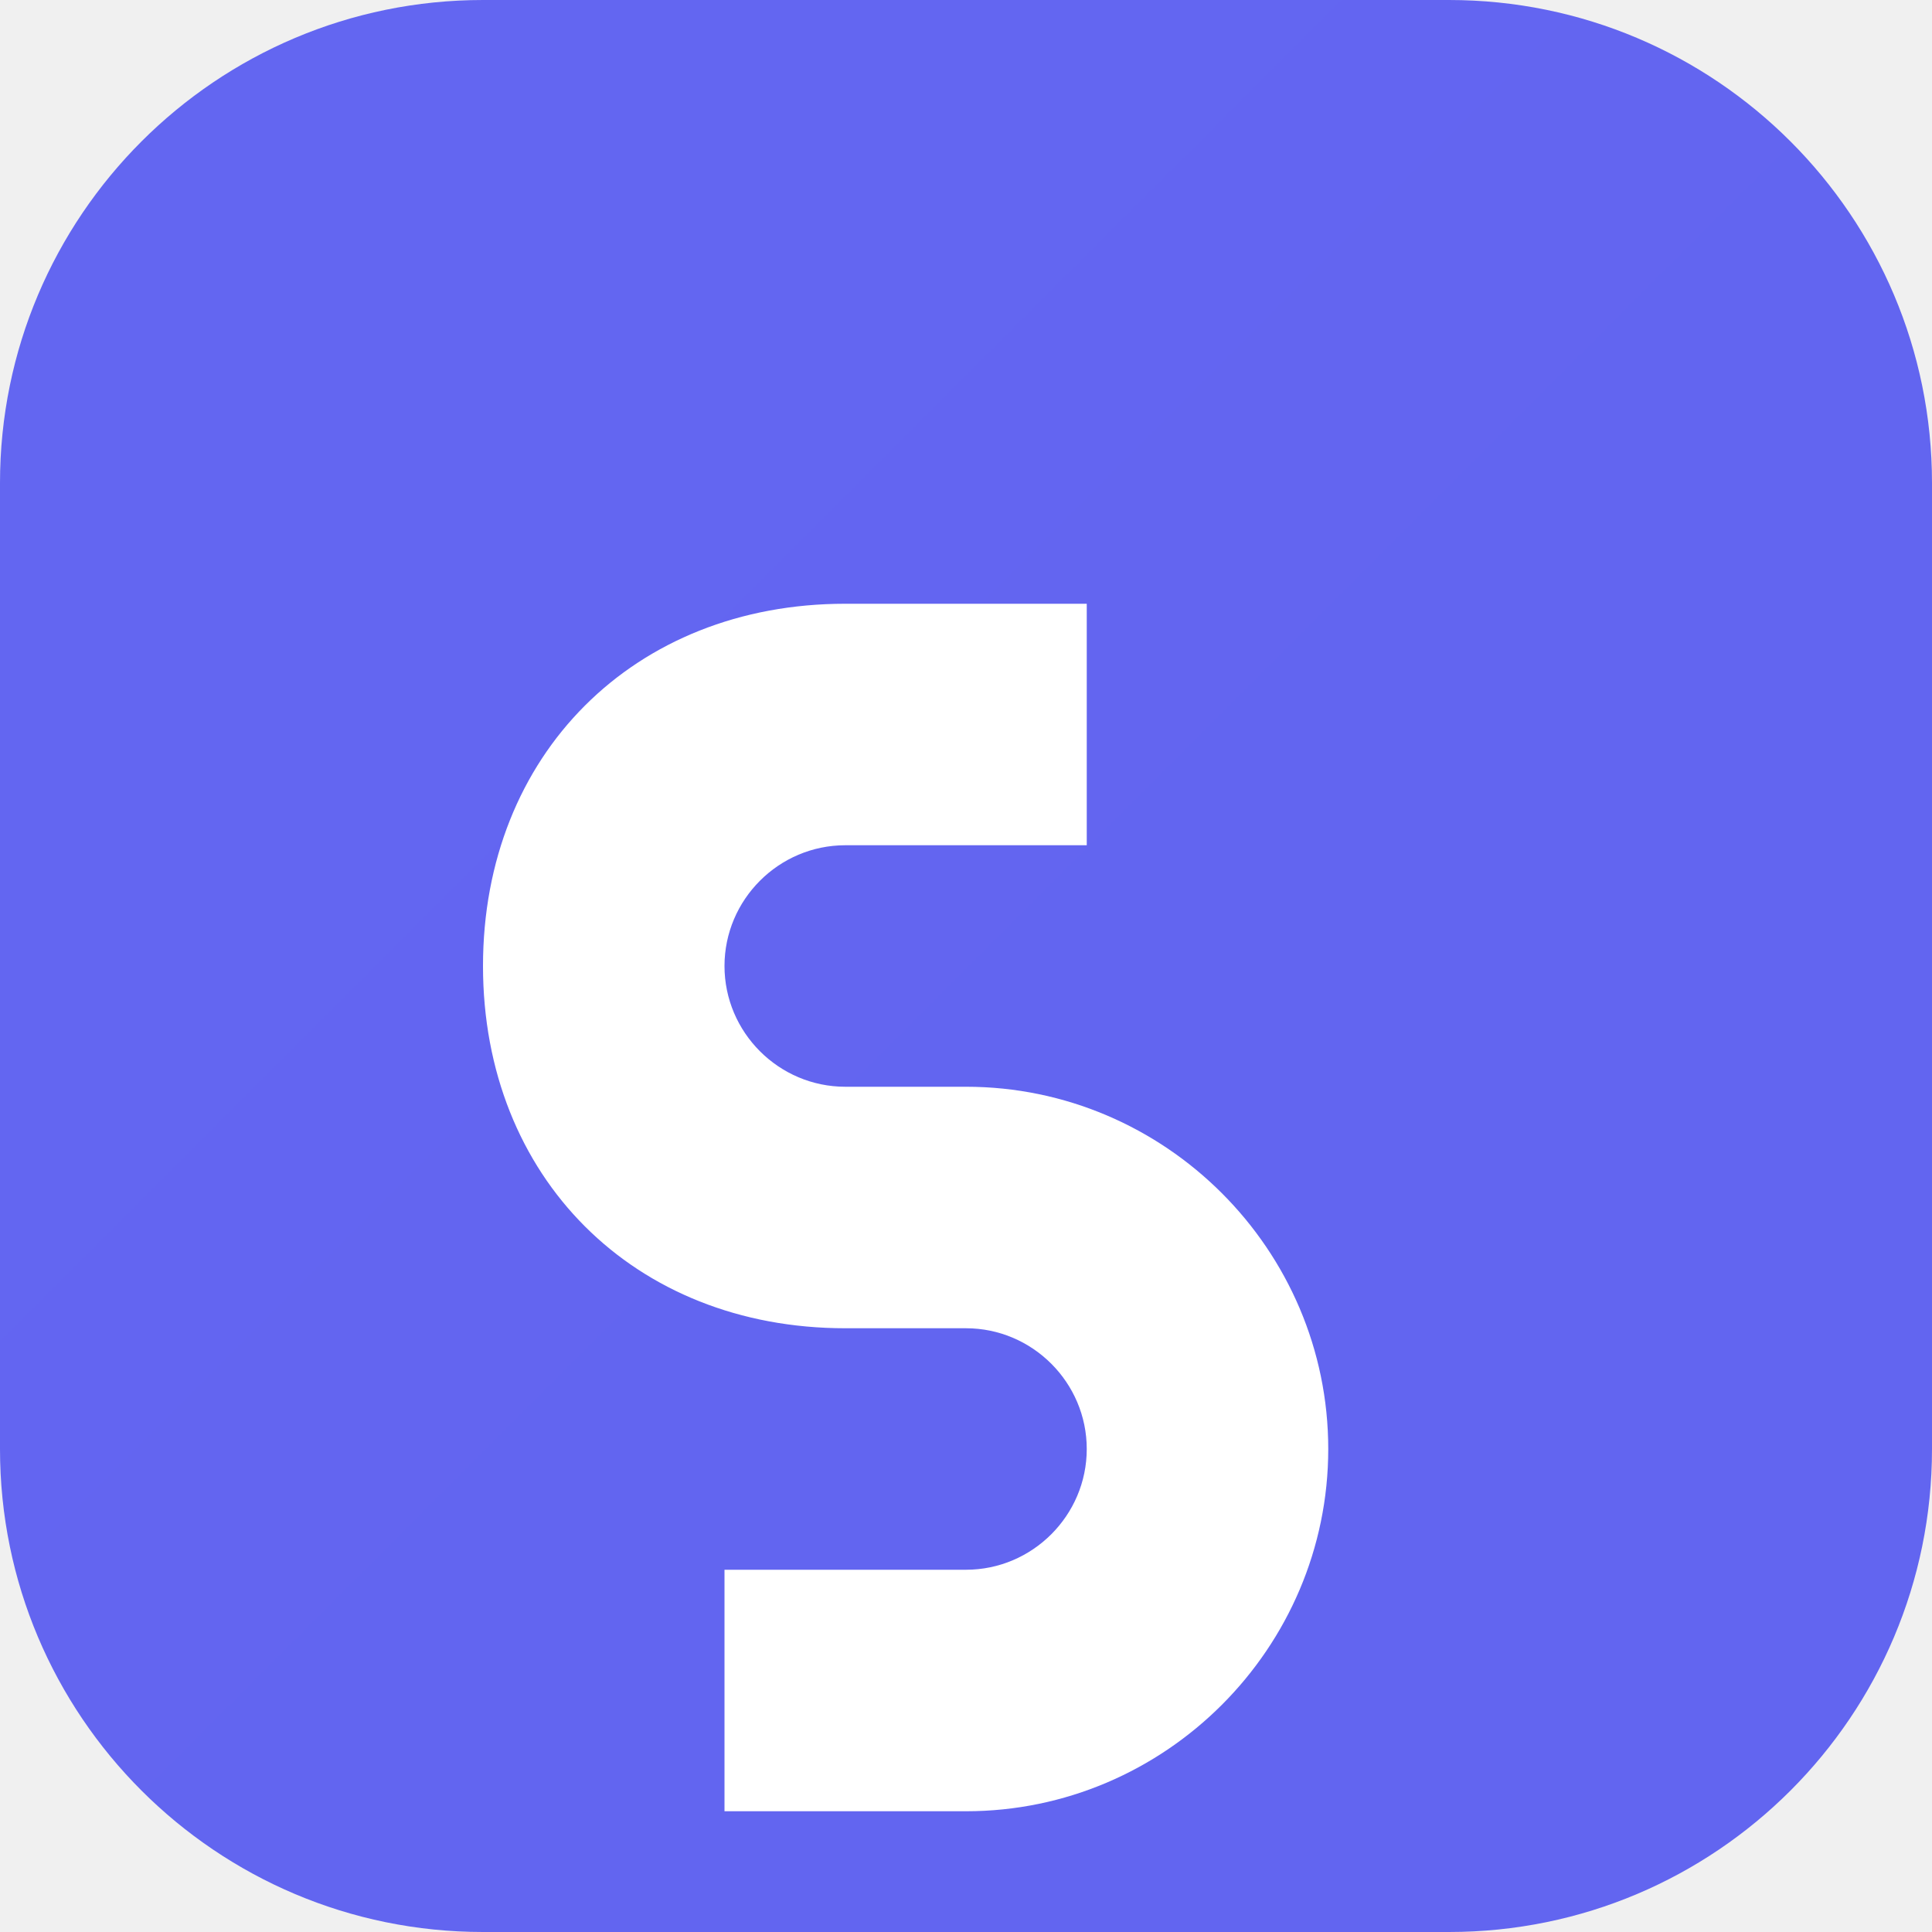
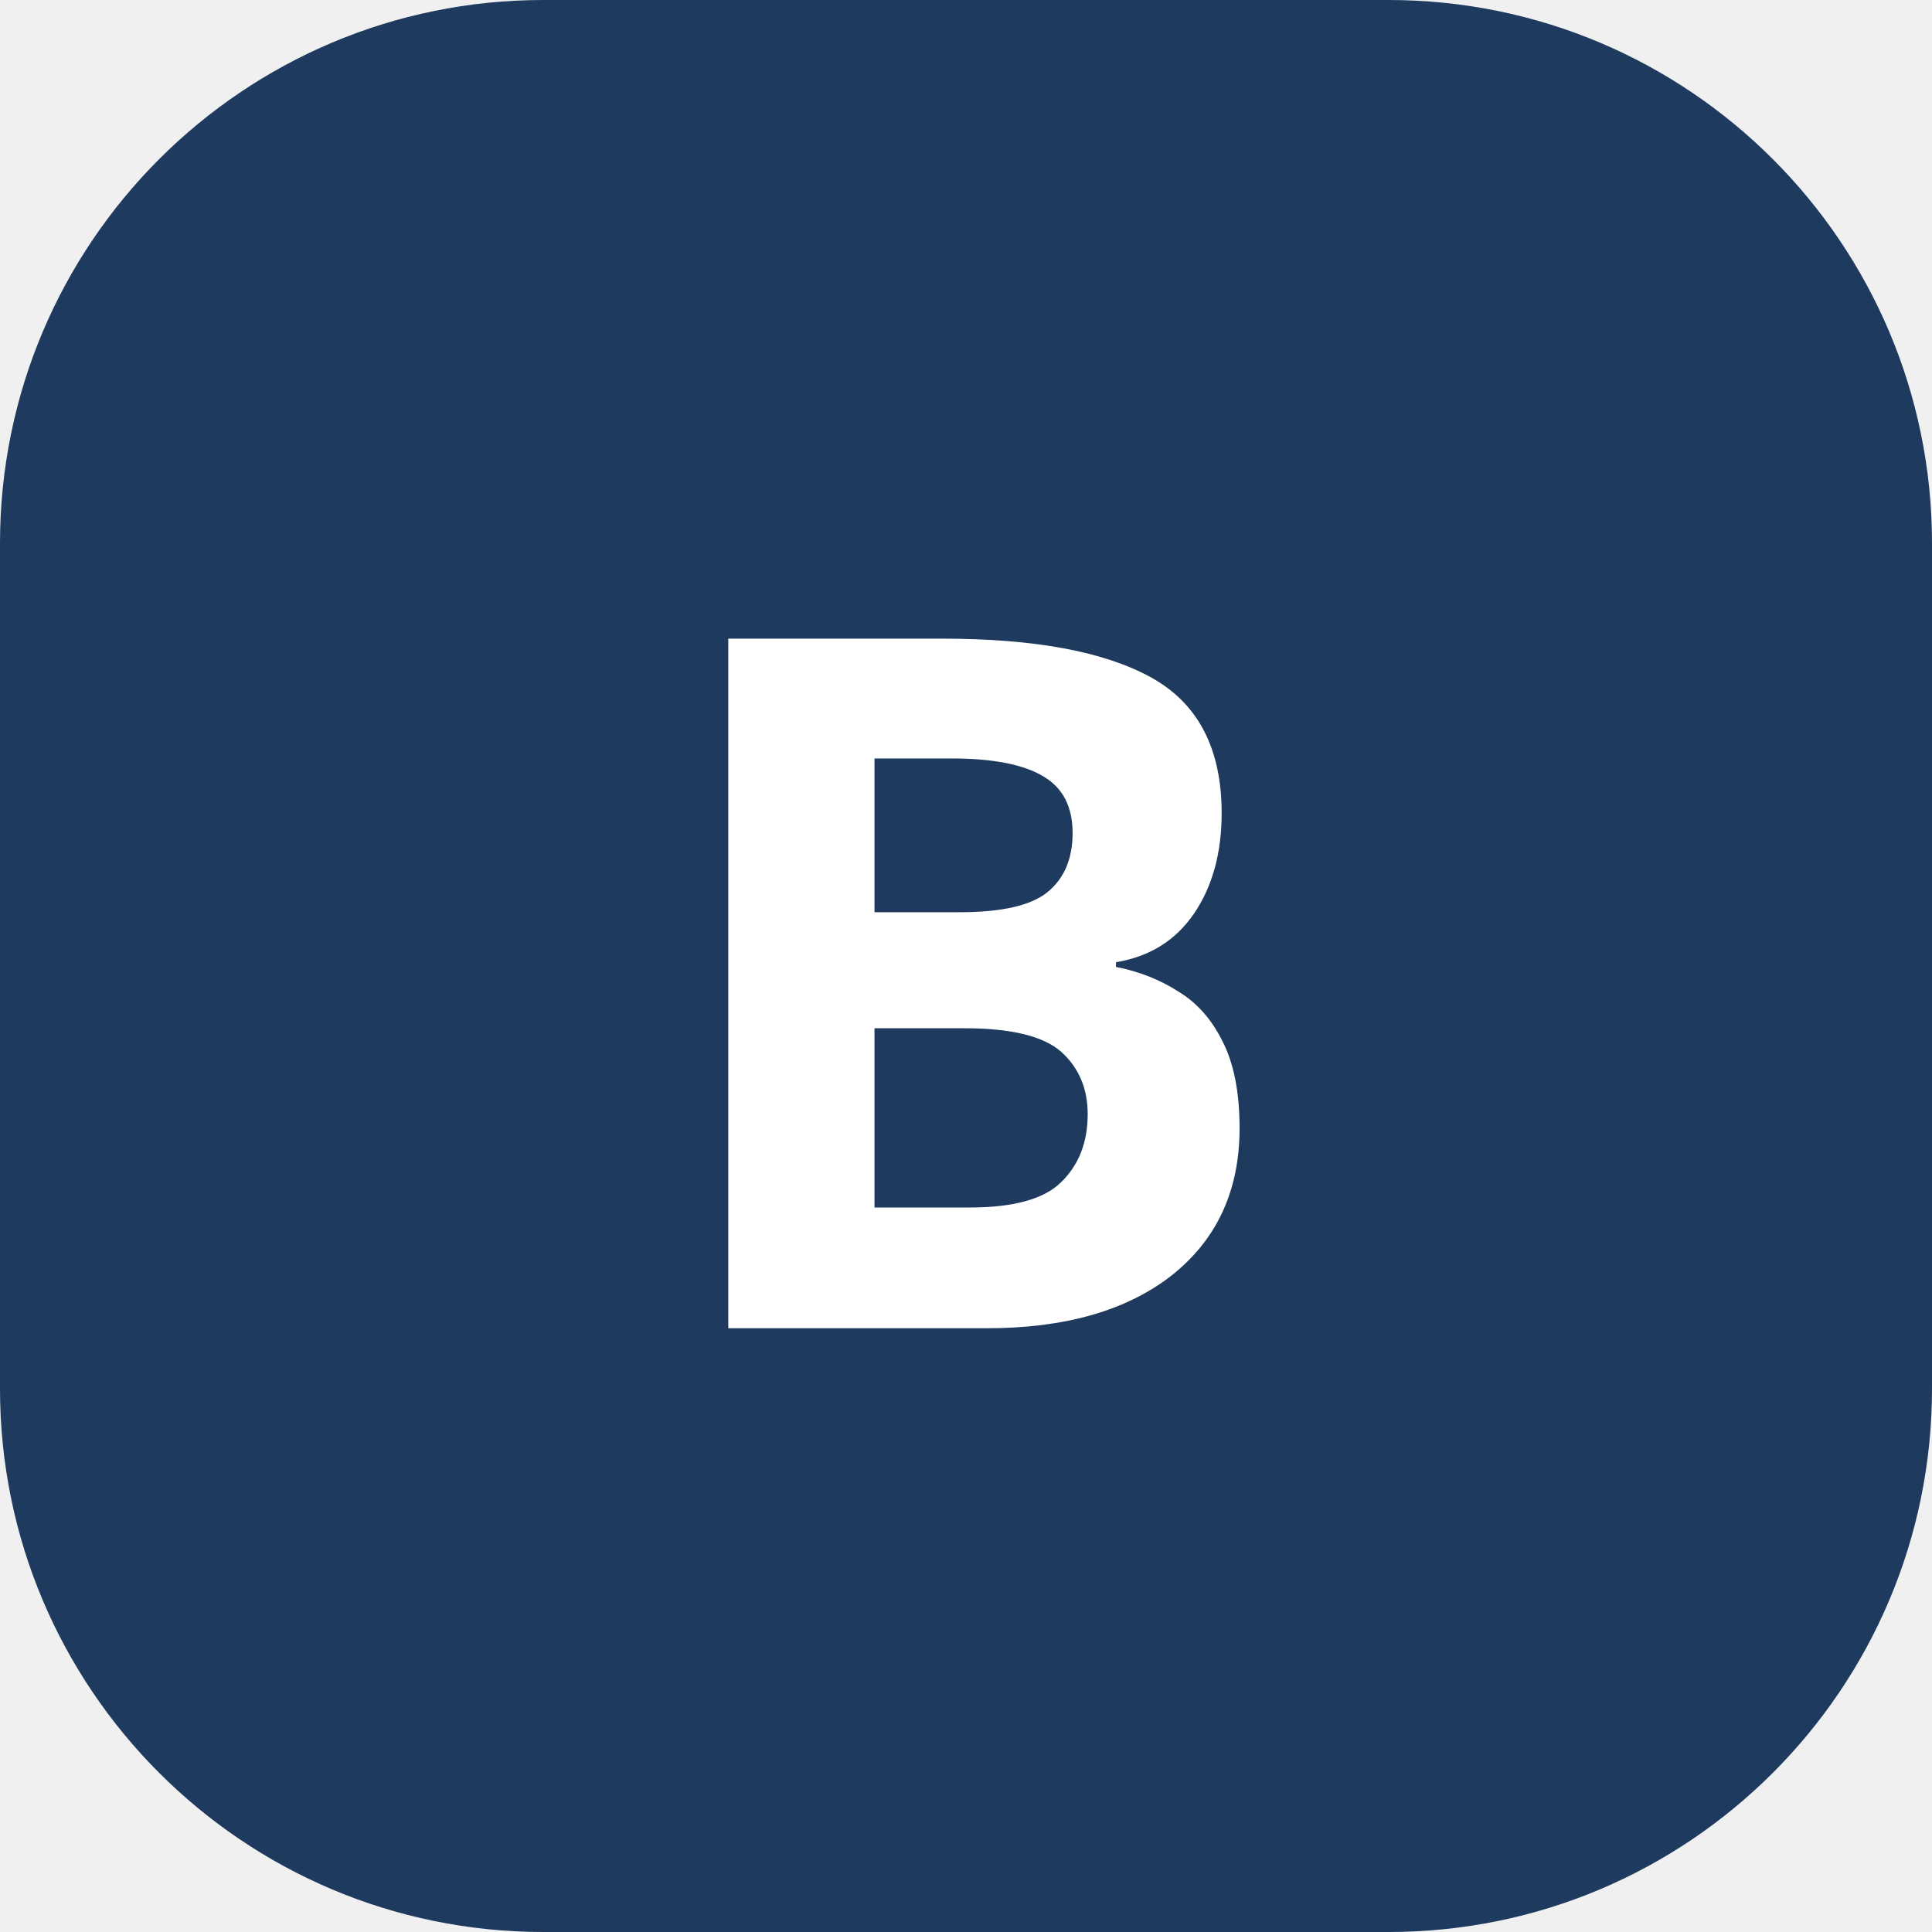
<svg xmlns="http://www.w3.org/2000/svg" viewBox="0 0 32 32" fill="none">
-   <rect width="32" height="32" rx="8" fill="url(#g)" />
+   <rect width="32" height="32" rx="9" fill="url(#bms)" />
  <defs>
-     <linearGradient id="g" x1="0" y1="0" x2="32" y2="32">
-       <stop stop-color="#6366f1" />
-       <stop offset="1" stop-color="#4338ca" />
+     <linearGradient id="bms" x1="4" y1="2" x2="28" y2="32">
+       <stop stop-color="#1e3a5f" />
+       <stop offset="0.45" stop-color="#4338ca" />
+       <stop offset="1" stop-color="#b45309" />
    </linearGradient>
  </defs>
-   <path d="M8 16c0-3.5 2.5-6 6-6h4v4h-4c-1.1 0-2 .9-2 2s.9 2 2 2h2c3.3 0 6 2.7 6 6s-2.7 6-6 6h-4v-4h4c1.1 0 2-.9 2-2s-.9-2-2-2h-2c-3.5 0-6-2.5-6-6z" fill="#fff" />
+   <text x="16" y="22" text-anchor="middle" font-family="system-ui,Segoe UI,sans-serif" font-size="16" font-weight="800" fill="#fff">B</text>
</svg>
